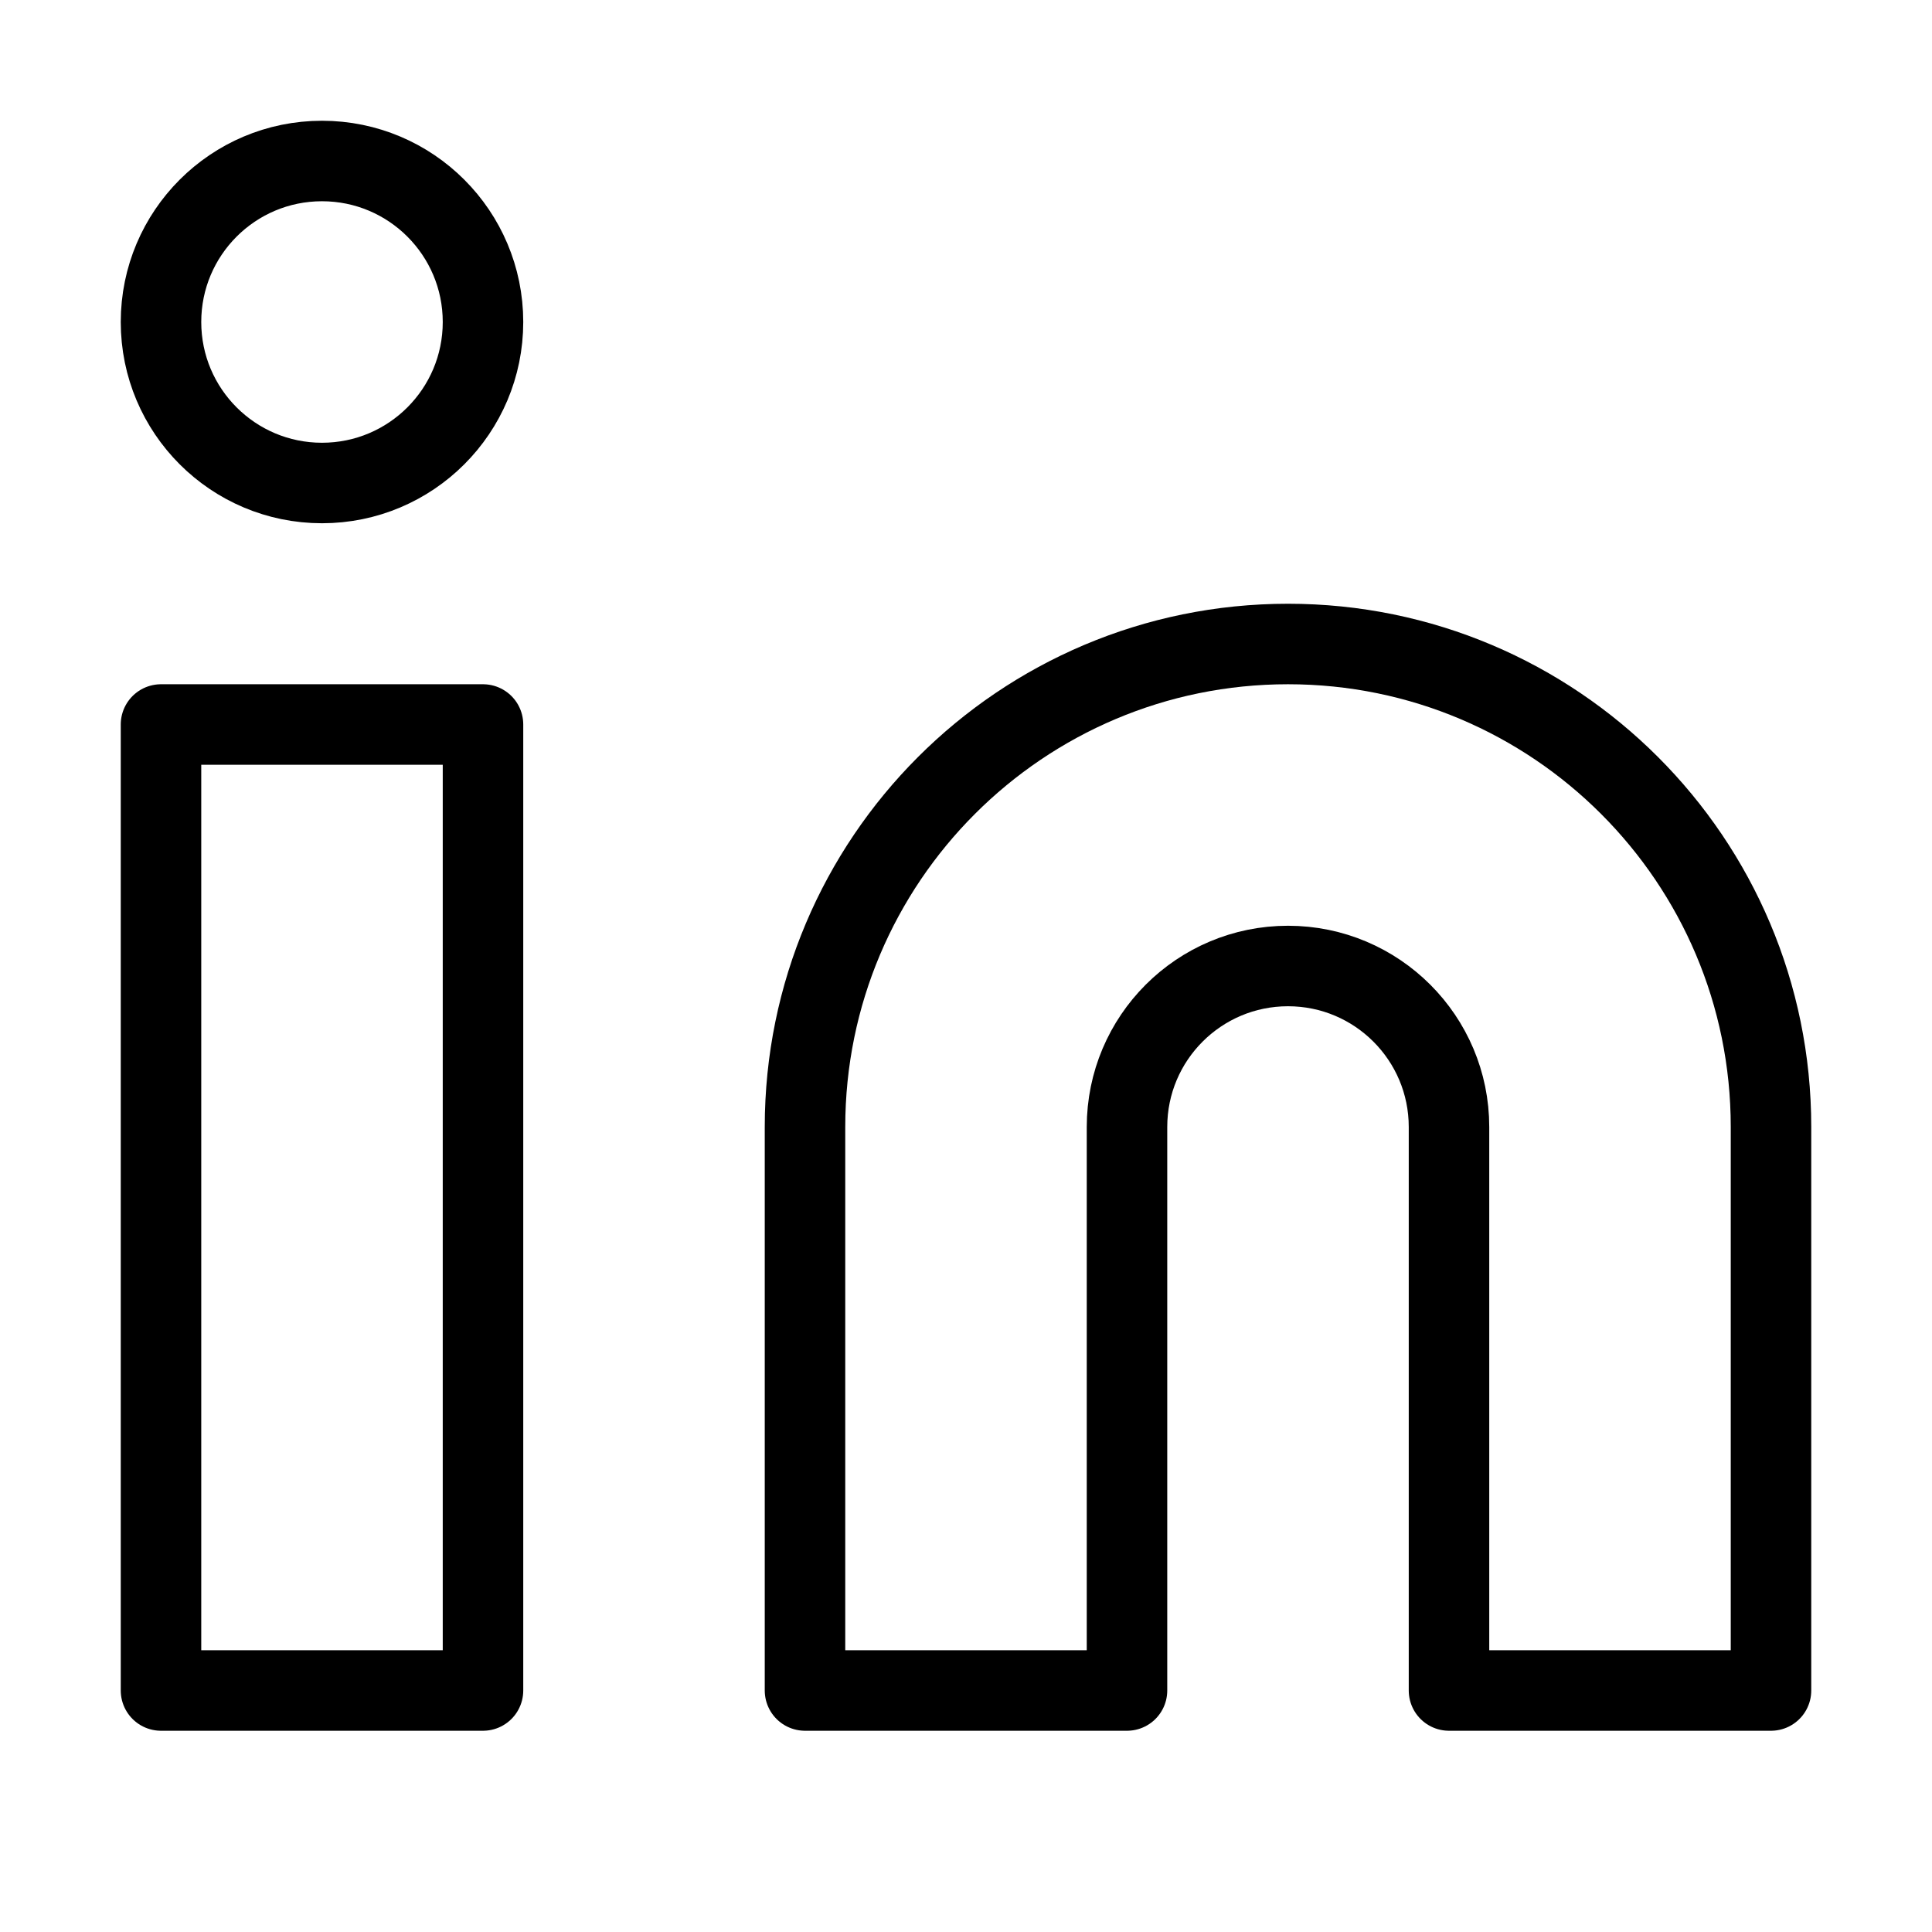
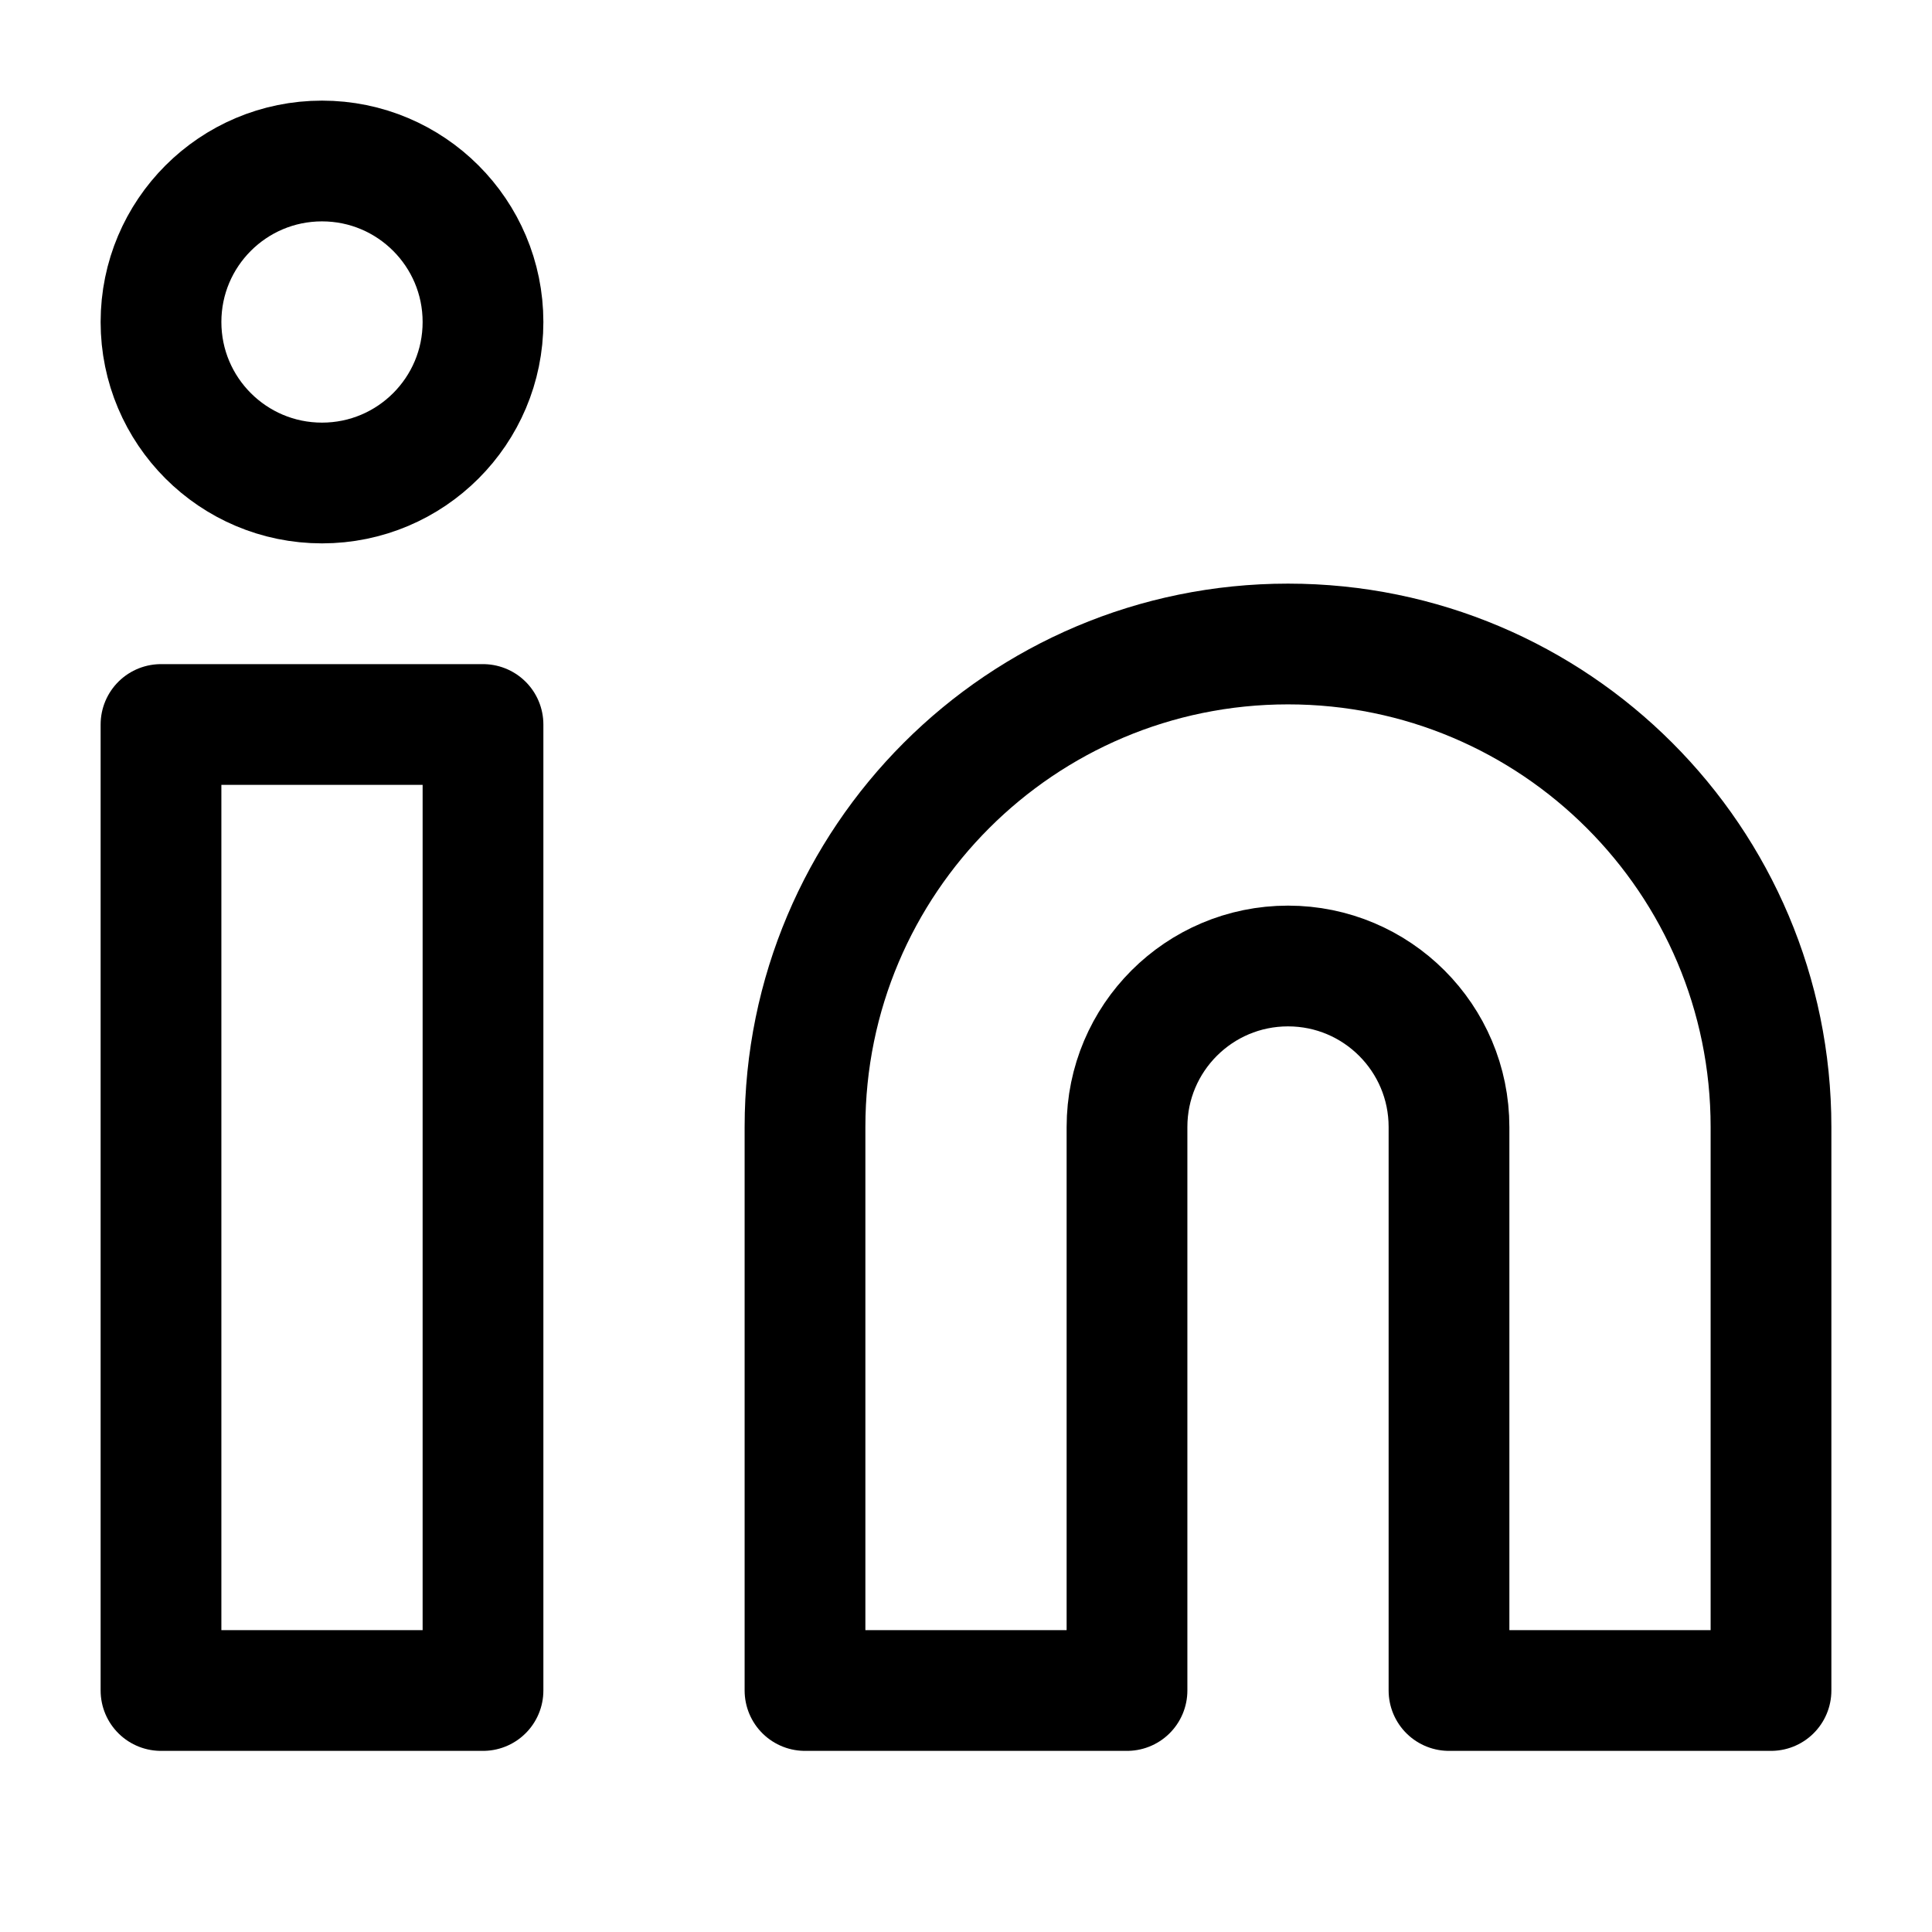
- <svg xmlns="http://www.w3.org/2000/svg" width="24" height="24" viewBox="0 0 24 24" fill="none" stroke="#000000" stroke-width="1" stroke-linecap="round" stroke-linejoin="round" class="feather feather-linkedin">
+ <svg xmlns="http://www.w3.org/2000/svg" width="24" height="24" viewBox="0 0 24 24" fill="none" stroke="#000000" stroke-width="1.5" stroke-linecap="round" stroke-linejoin="round" class="feather feather-linkedin">
  <path d="M16 8a6 6 0 0 1 6 6v7h-4v-7a2 2 0 0 0-2-2 2 2 0 0 0-2 2v7h-4v-7a6 6 0 0 1 6-6z" />
  <rect x="2" y="9" width="4" height="12" />
  <circle cx="4" cy="4" r="2" />
</svg>
